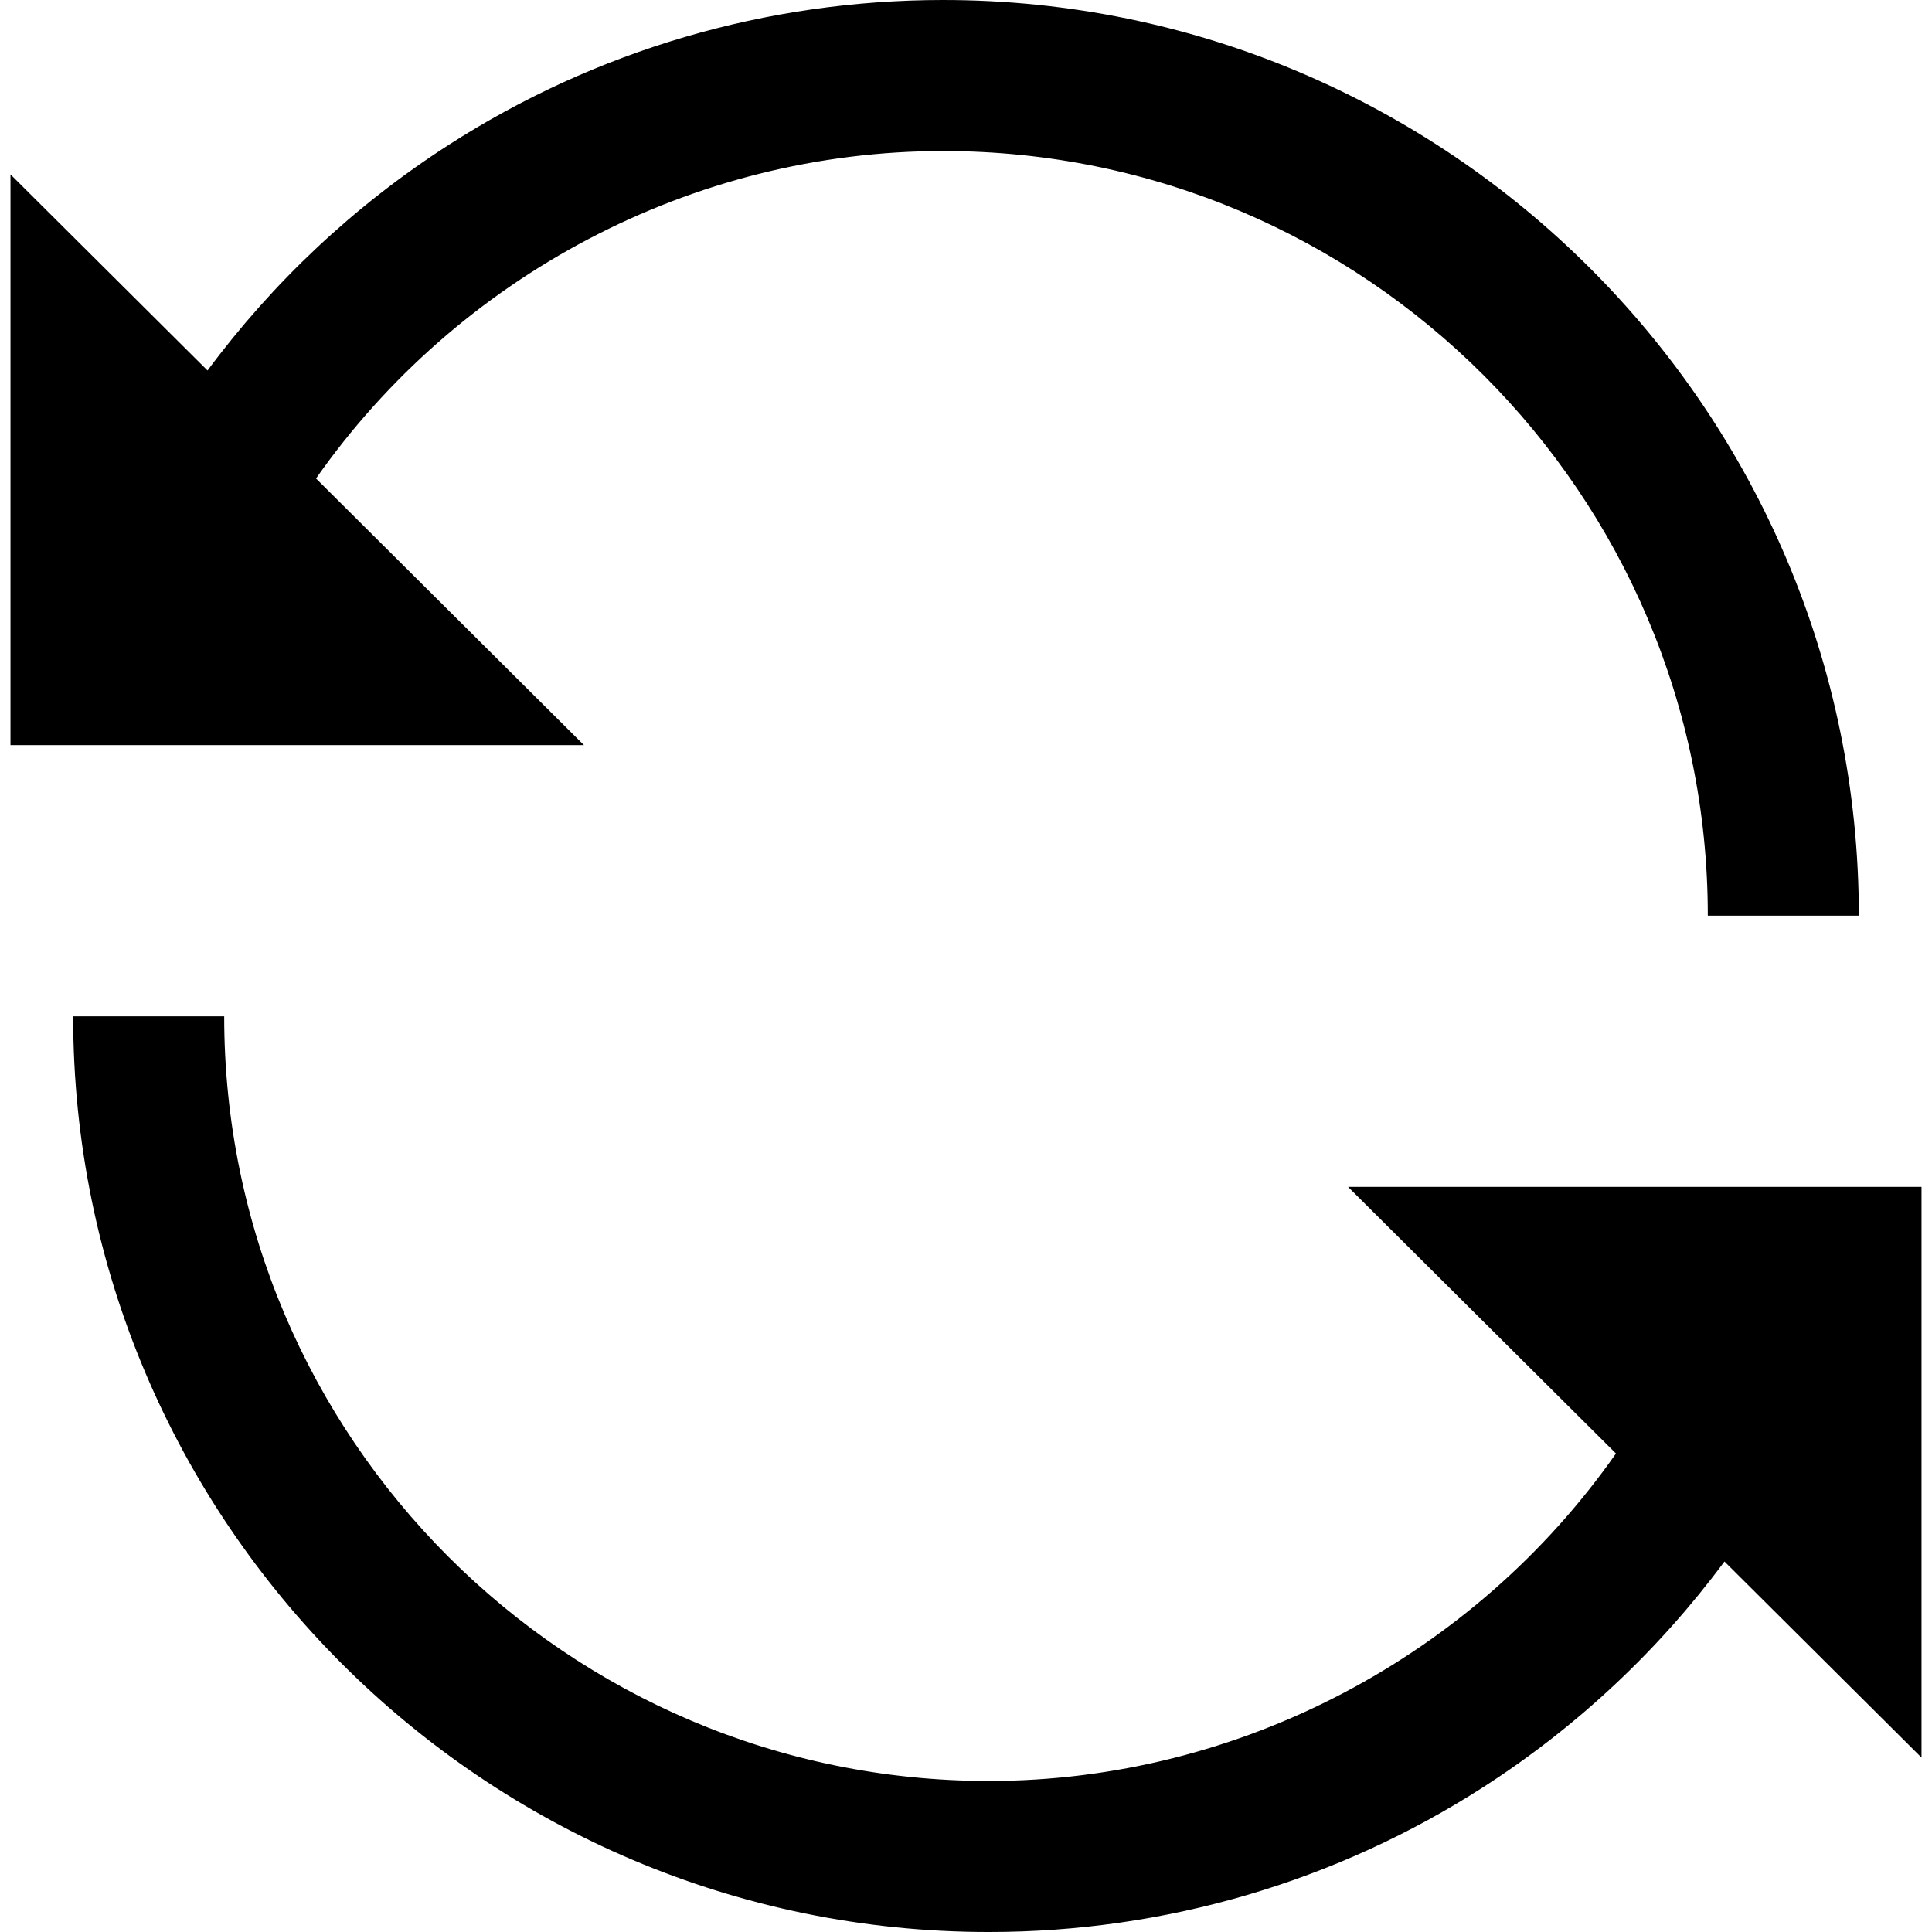
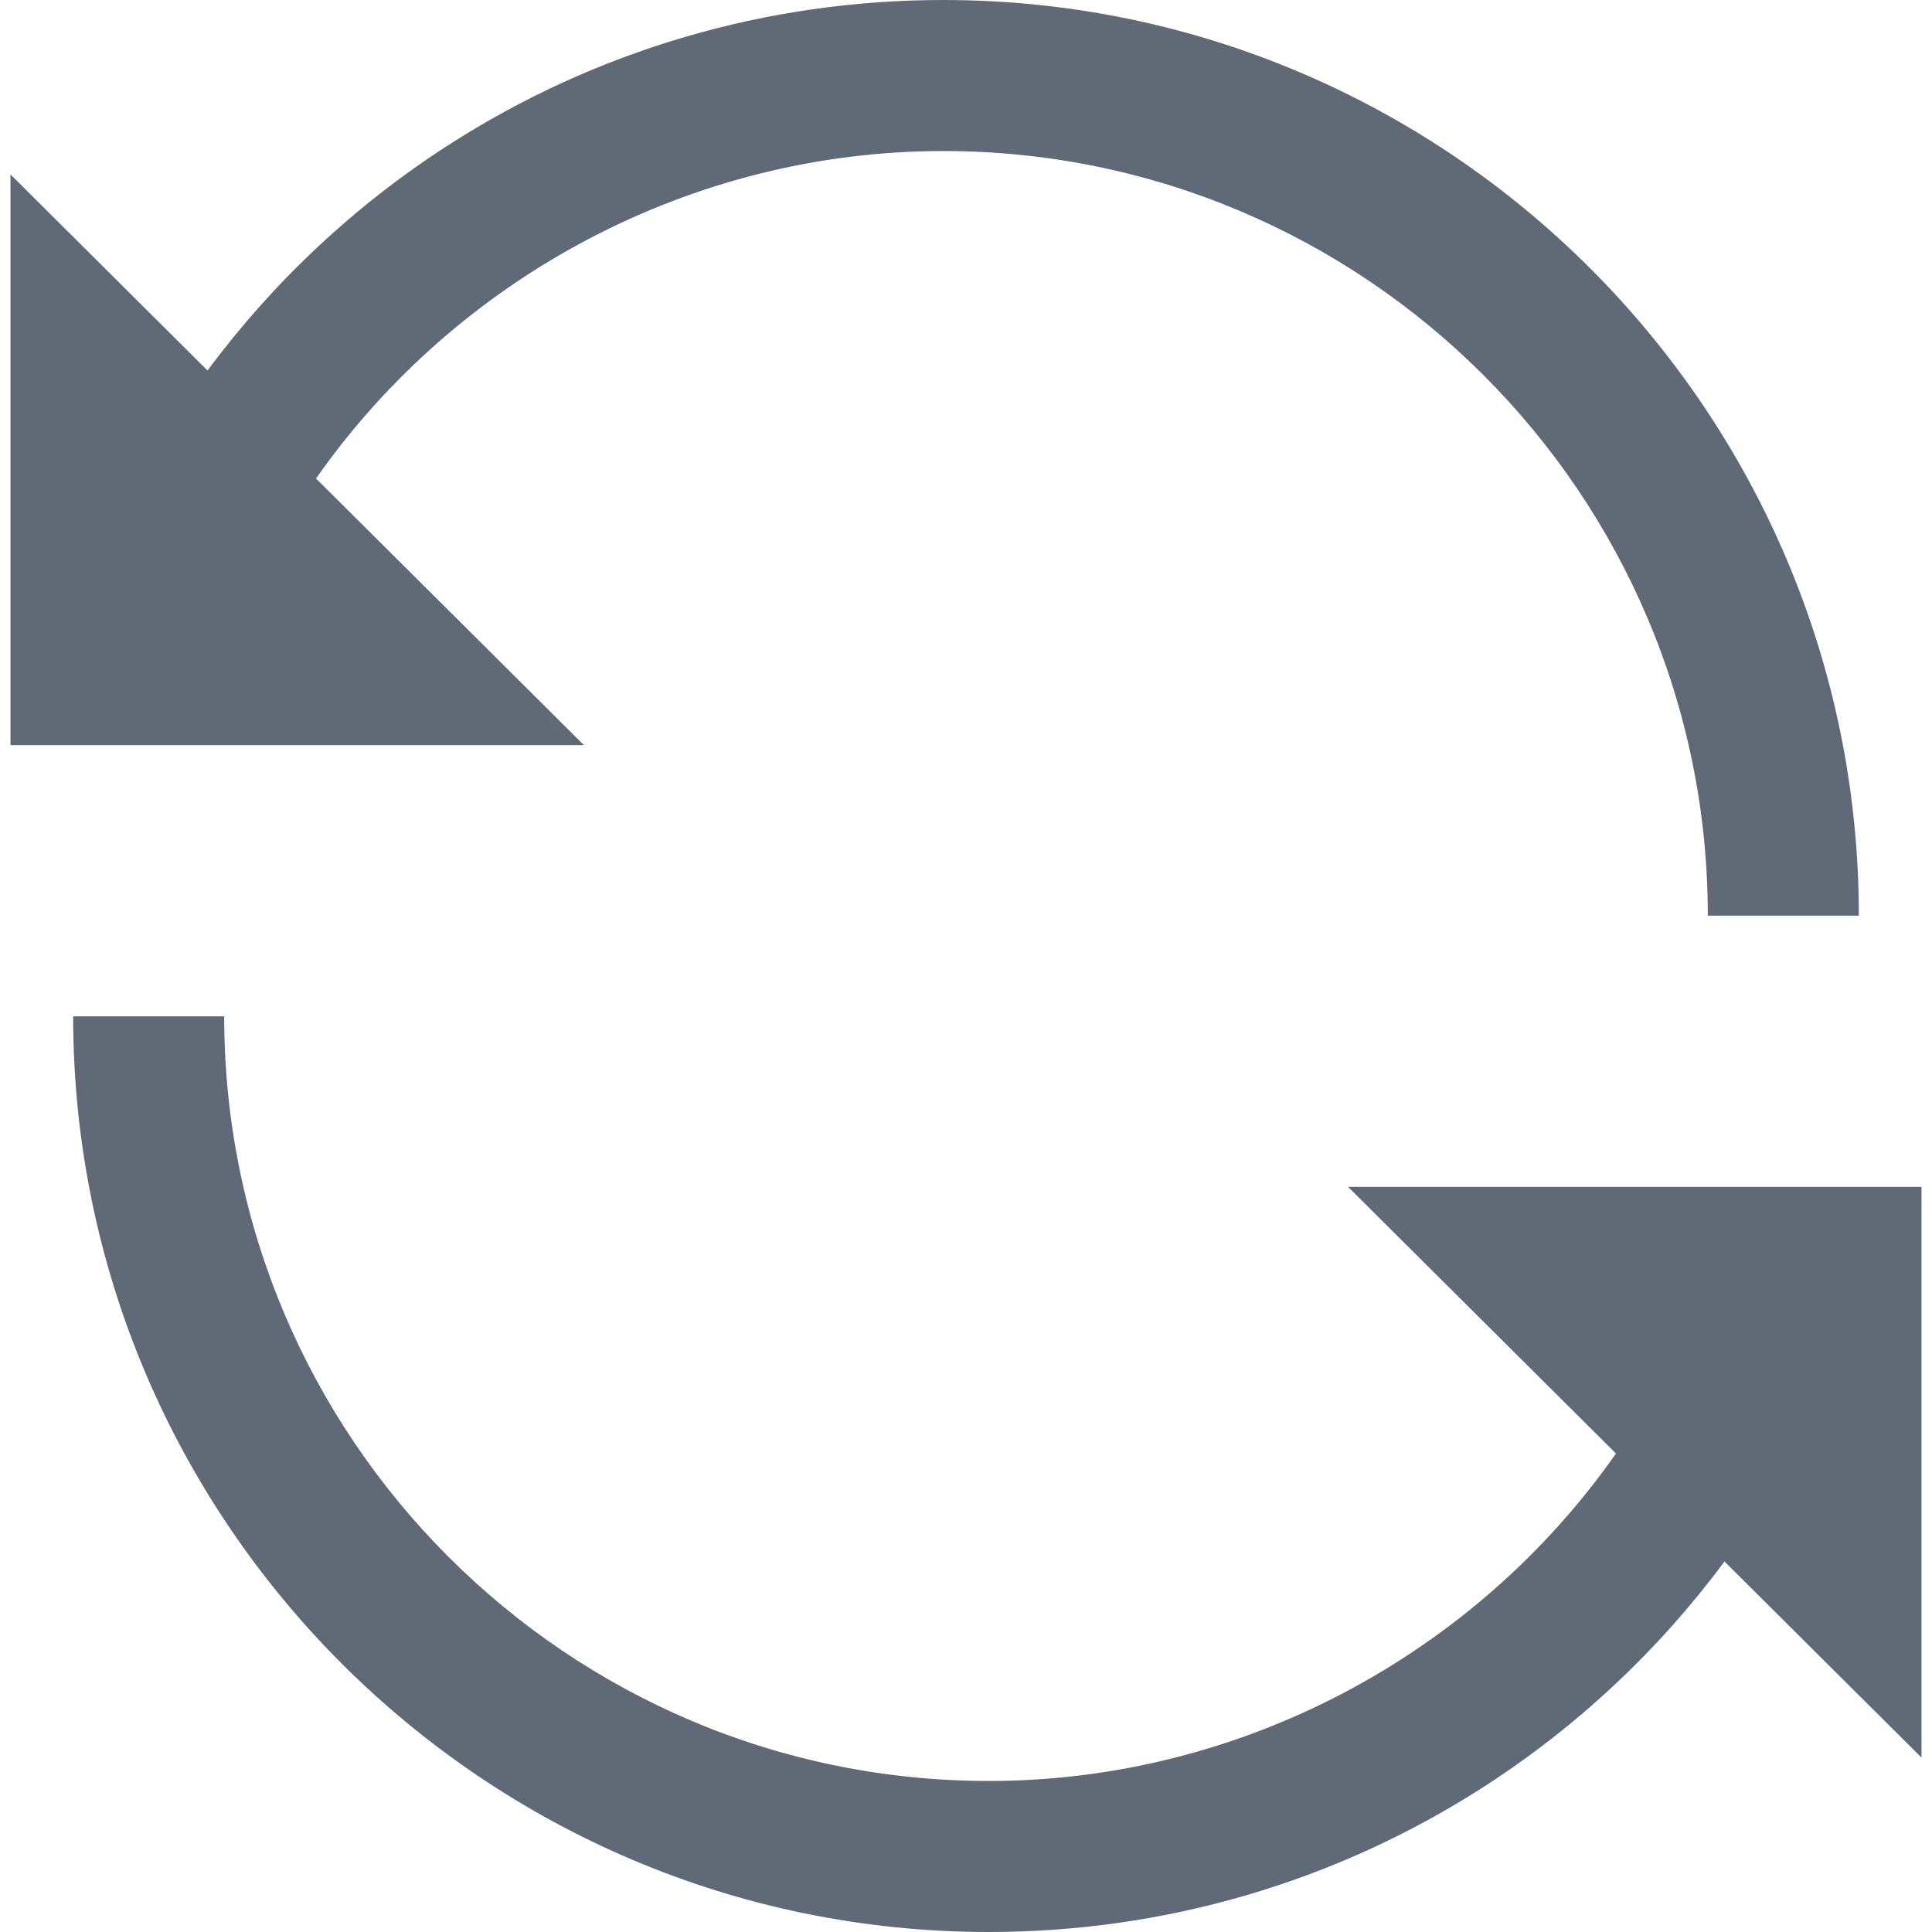
- <svg xmlns="http://www.w3.org/2000/svg" fill="#000000" height="800px" width="800px" version="1.1" id="Layer_1" viewBox="0 0 383.748 383.748" xml:space="preserve">
+ <svg xmlns="http://www.w3.org/2000/svg" fill="#606A76" height="800px" width="800px" version="1.1" id="Layer_1" viewBox="0 0 383.748 383.748" xml:space="preserve">
  <g>
    <path d="M62.772,95.042C90.904,54.899,137.496,30,187.343,30c83.743,0,151.874,68.13,151.874,151.874h30   C369.217,81.588,287.629,0,187.343,0c-35.038,0-69.061,9.989-98.391,28.888C70.368,40.862,54.245,56.032,41.221,73.593   L2.081,34.641v113.365h113.91L62.772,95.042z" />
    <path d="M381.667,235.742h-113.91l53.219,52.965c-28.132,40.142-74.724,65.042-124.571,65.042   c-83.744,0-151.874-68.13-151.874-151.874h-30c0,100.286,81.588,181.874,181.874,181.874c35.038,0,69.062-9.989,98.391-28.888   c18.584-11.975,34.707-27.145,47.731-44.706l39.139,38.952V235.742z" />
  </g>
</svg>
